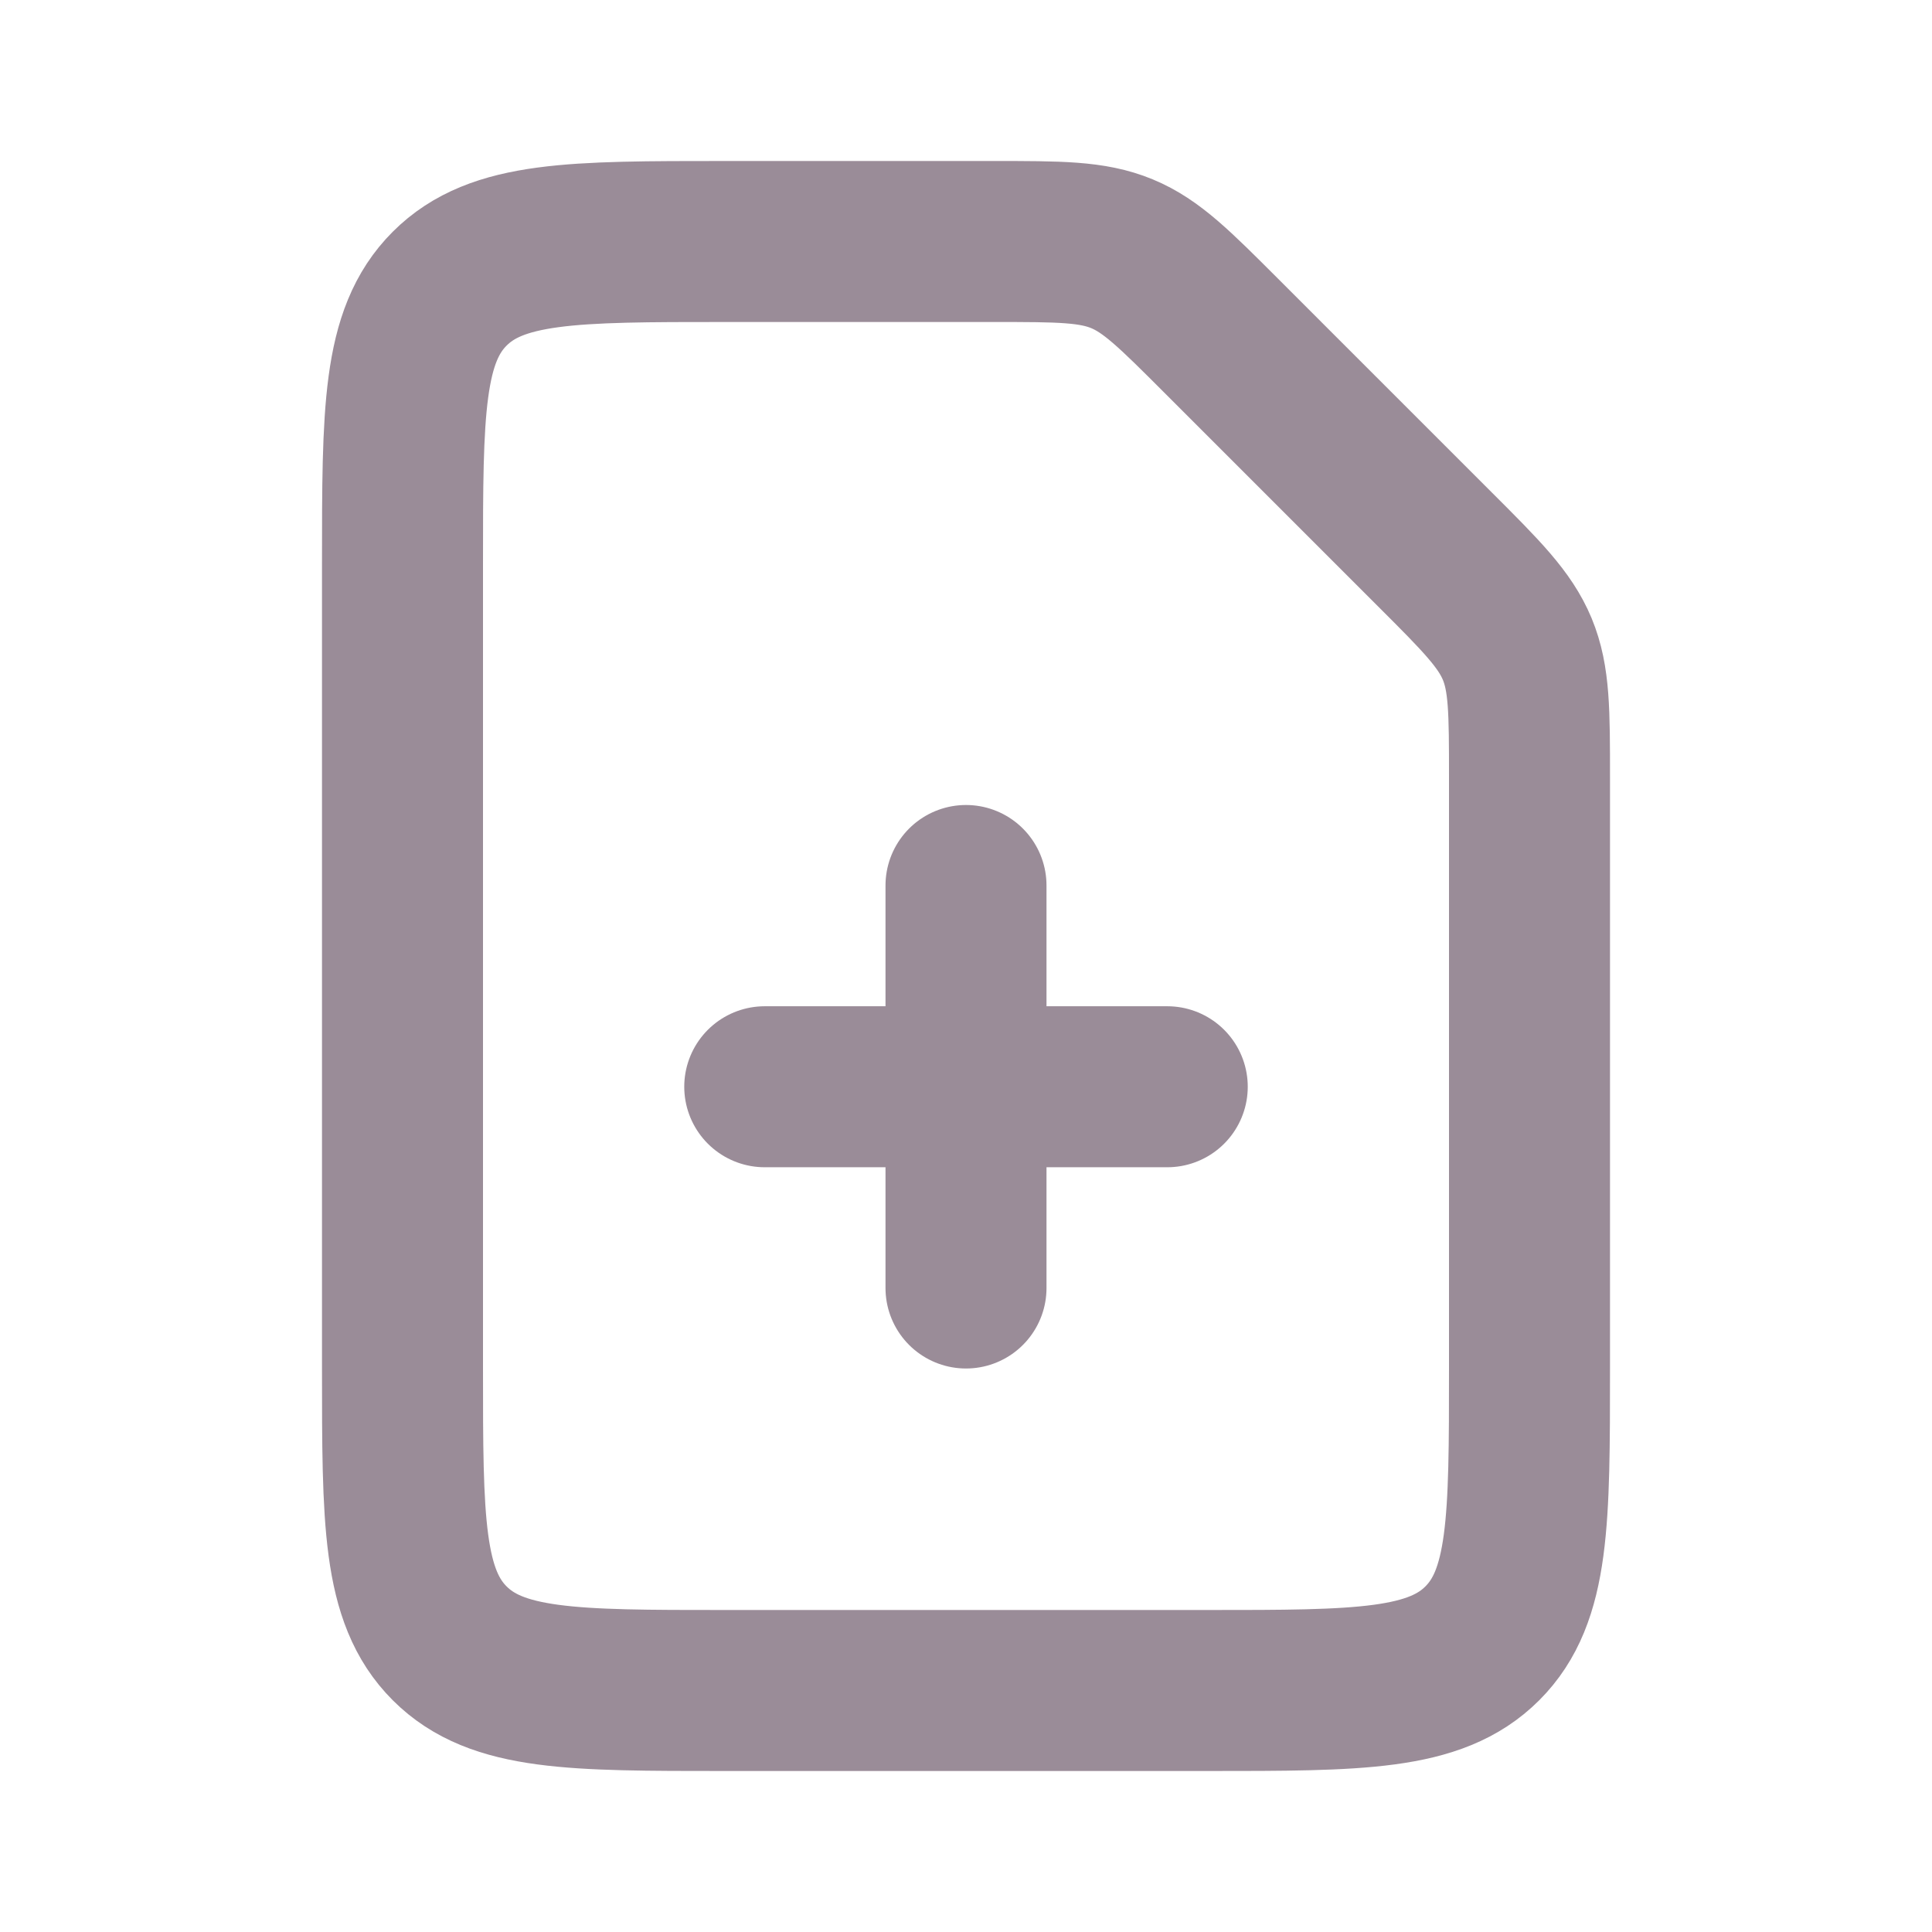
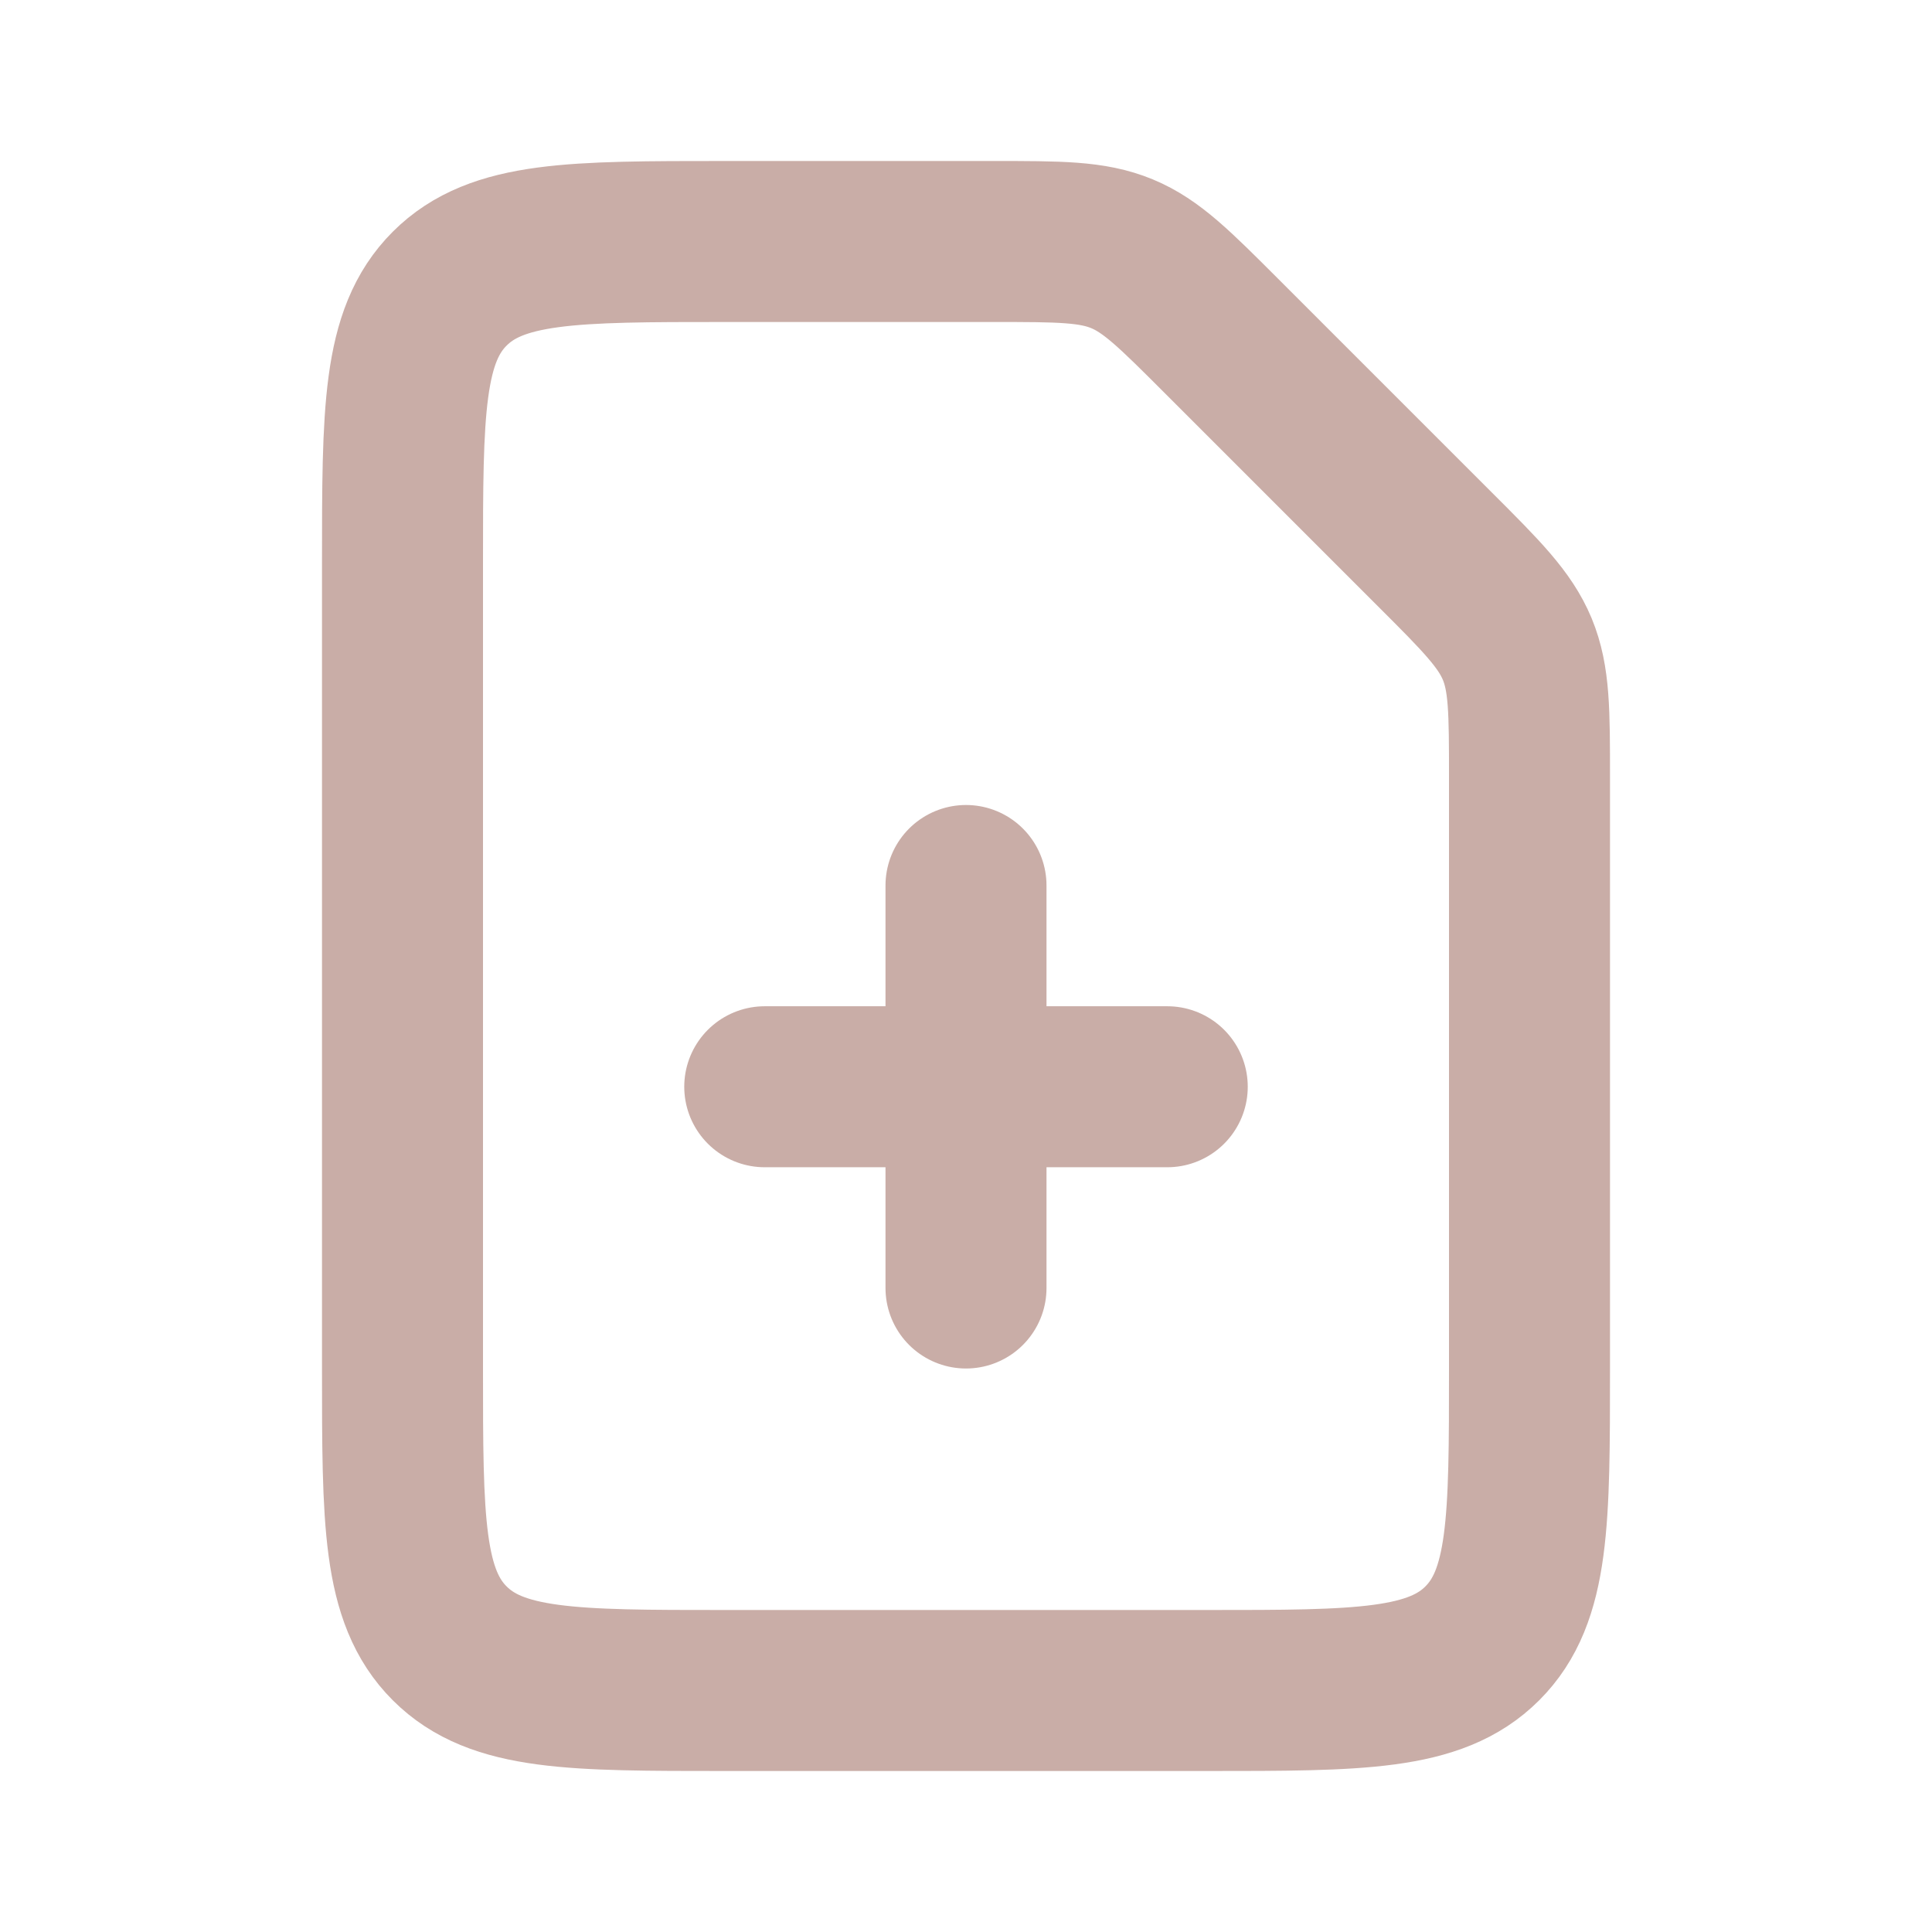
<svg xmlns="http://www.w3.org/2000/svg" width="800px" height="800px" viewBox="0 0 24 24" fill="none">
-   <path d="M12 11L12 16" stroke="#9a8c98" stroke-width="2" stroke-linecap="round" stroke-linejoin="round" />
-   <path d="M14.5 13.5L9.5 13.5" stroke="#9a8c98" stroke-width="2" stroke-linecap="round" stroke-linejoin="round" />
-   <path d="M17.828 6.828C18.407 7.406 18.695 7.696 18.848 8.063C19 8.431 19 8.839 19 9.657L19 17C19 18.886 19 19.828 18.414 20.414C17.828 21 16.886 21 15 21H9C7.114 21 6.172 21 5.586 20.414C5 19.828 5 18.886 5 17L5 7C5 5.114 5 4.172 5.586 3.586C6.172 3 7.114 3 9 3H12.343C13.161 3 13.569 3 13.937 3.152C14.305 3.304 14.594 3.594 15.172 4.172L17.828 6.828Z" stroke="#9a8c98" stroke-width="2" stroke-linejoin="round" />
+   <path d="M12 11L12 16" stroke="#c9ada7" stroke-width="2" stroke-linecap="round" stroke-linejoin="round" />
+   <path d="M14.5 13.5L9.5 13.5" stroke="#c9ada7" stroke-width="2" stroke-linecap="round" stroke-linejoin="round" />
+   <path d="M17.828 6.828C18.407 7.406 18.695 7.696 18.848 8.063C19 8.431 19 8.839 19 9.657L19 17C19 18.886 19 19.828 18.414 20.414C17.828 21 16.886 21 15 21H9C7.114 21 6.172 21 5.586 20.414C5 19.828 5 18.886 5 17L5 7C5 5.114 5 4.172 5.586 3.586C6.172 3 7.114 3 9 3H12.343C13.161 3 13.569 3 13.937 3.152C14.305 3.304 14.594 3.594 15.172 4.172L17.828 6.828Z" stroke="#c9ada7" stroke-width="2" stroke-linejoin="round" />
</svg>
